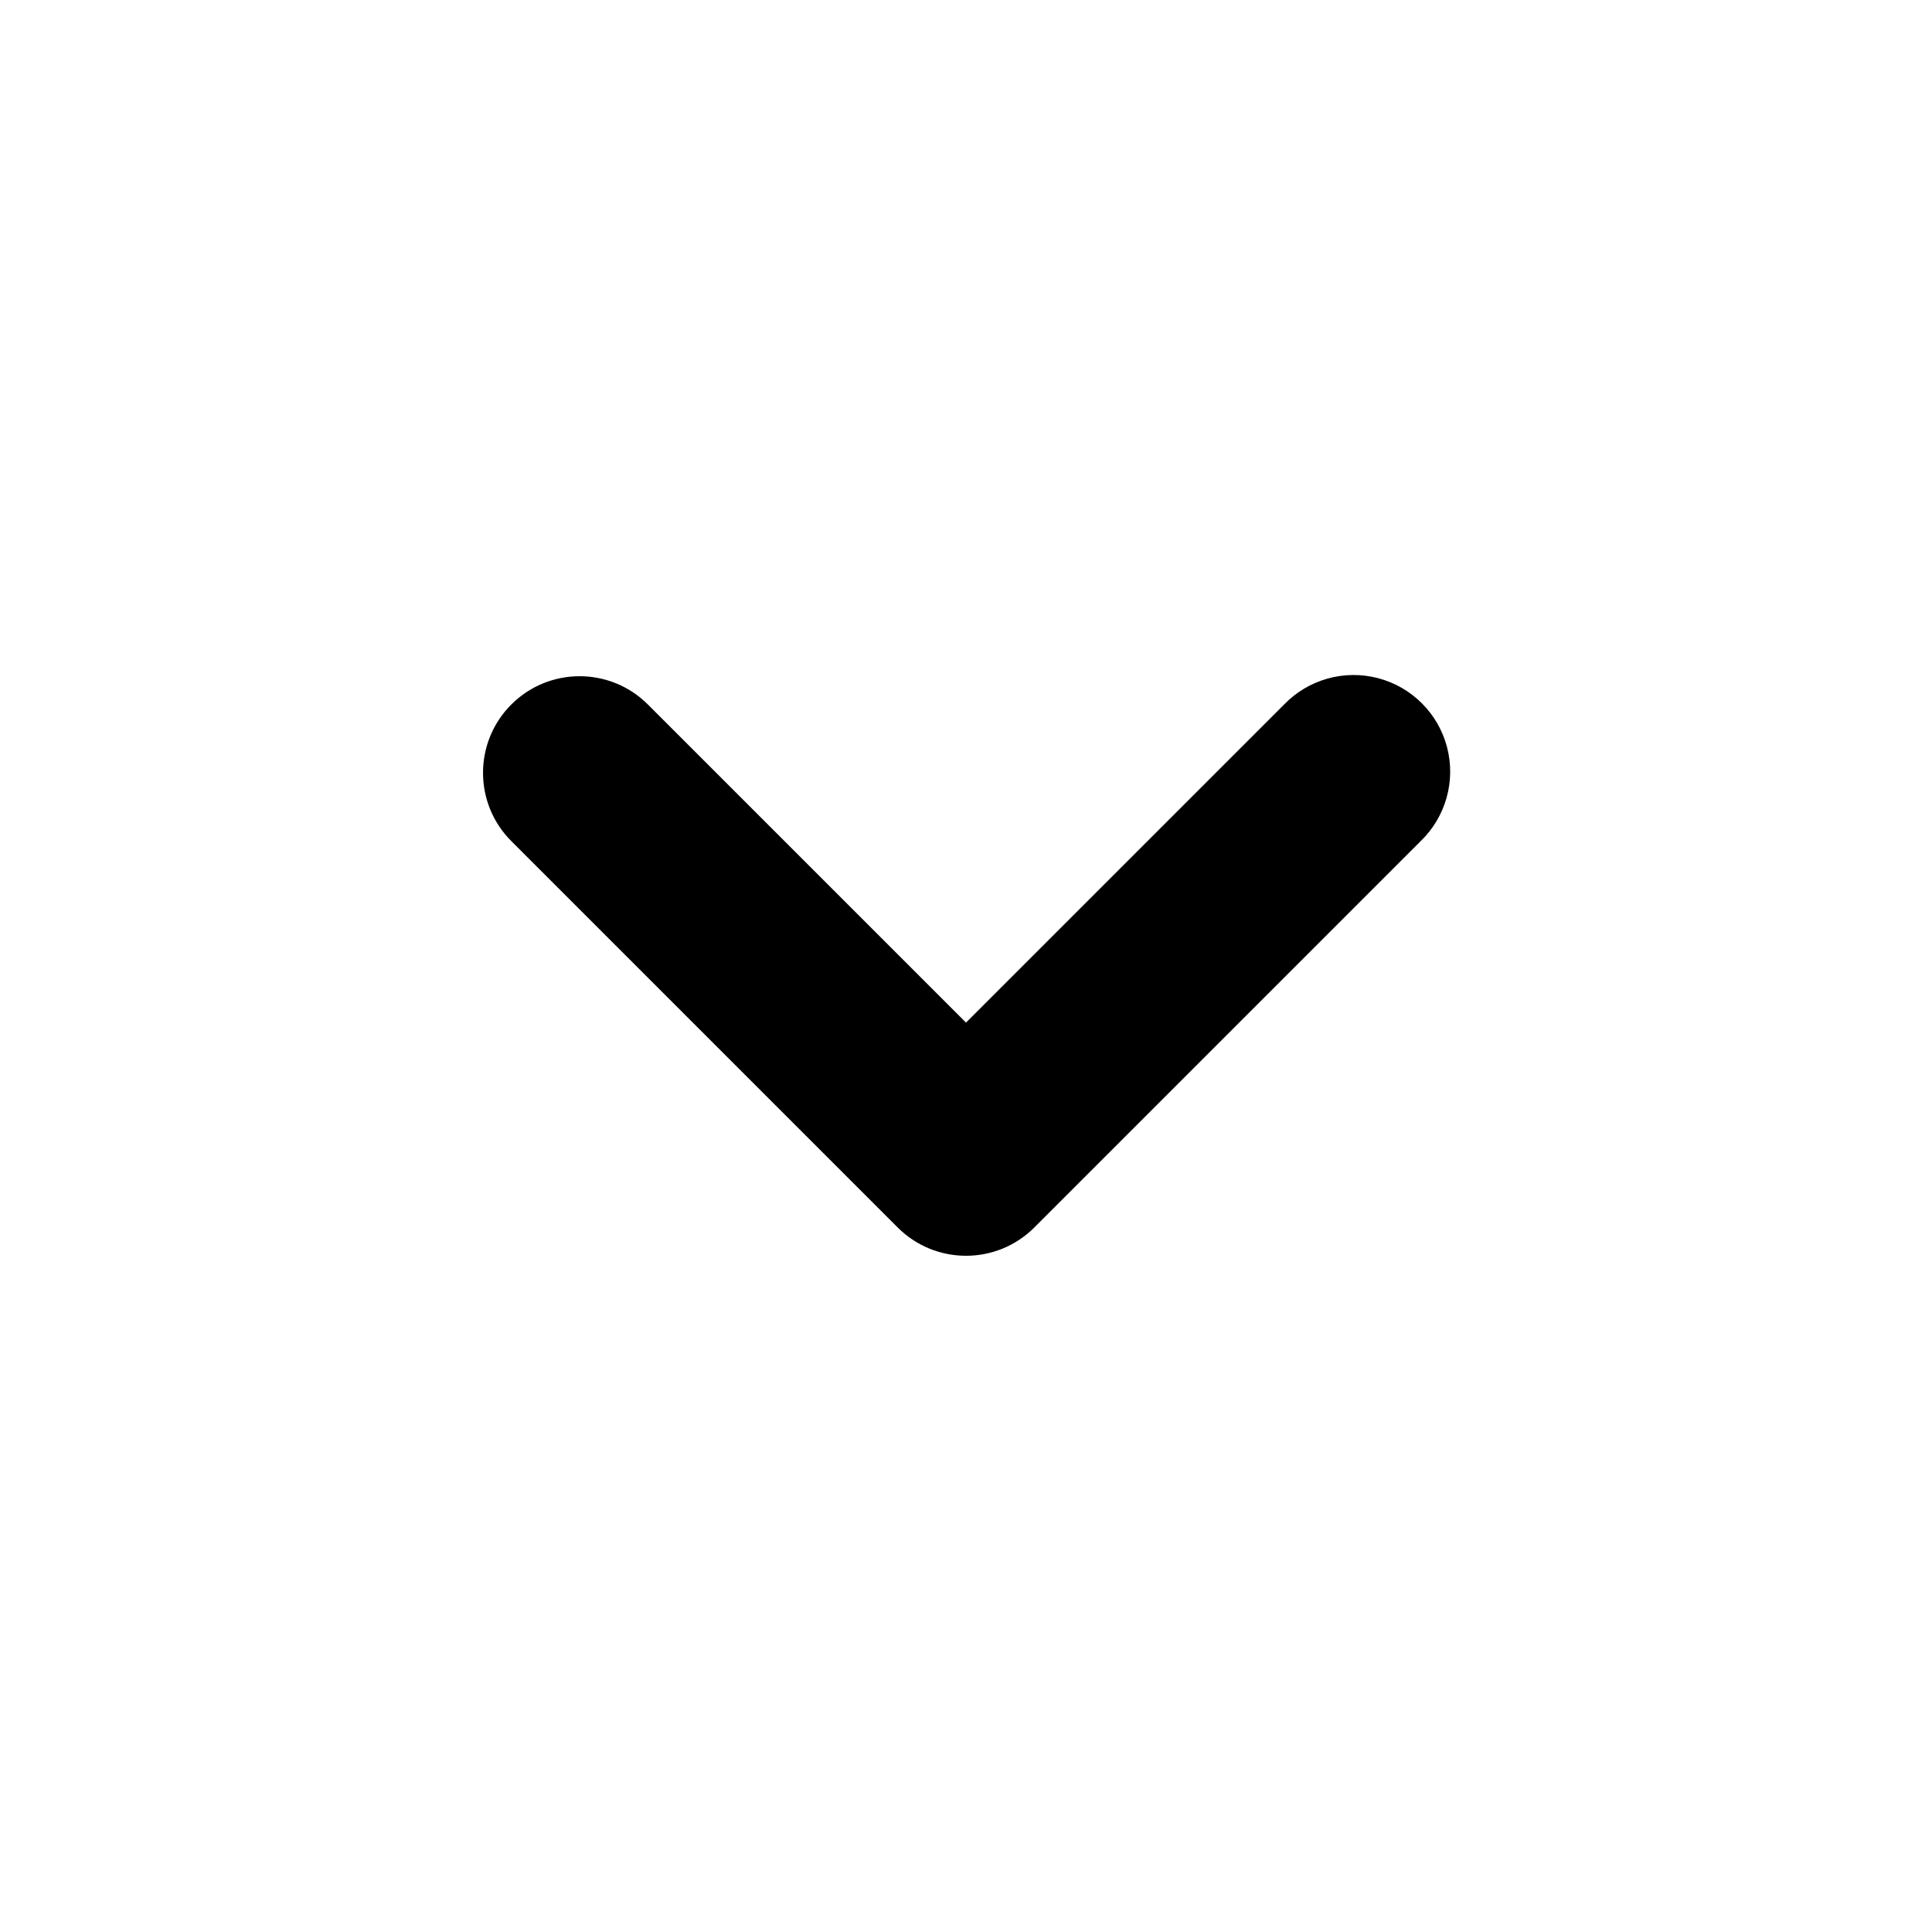
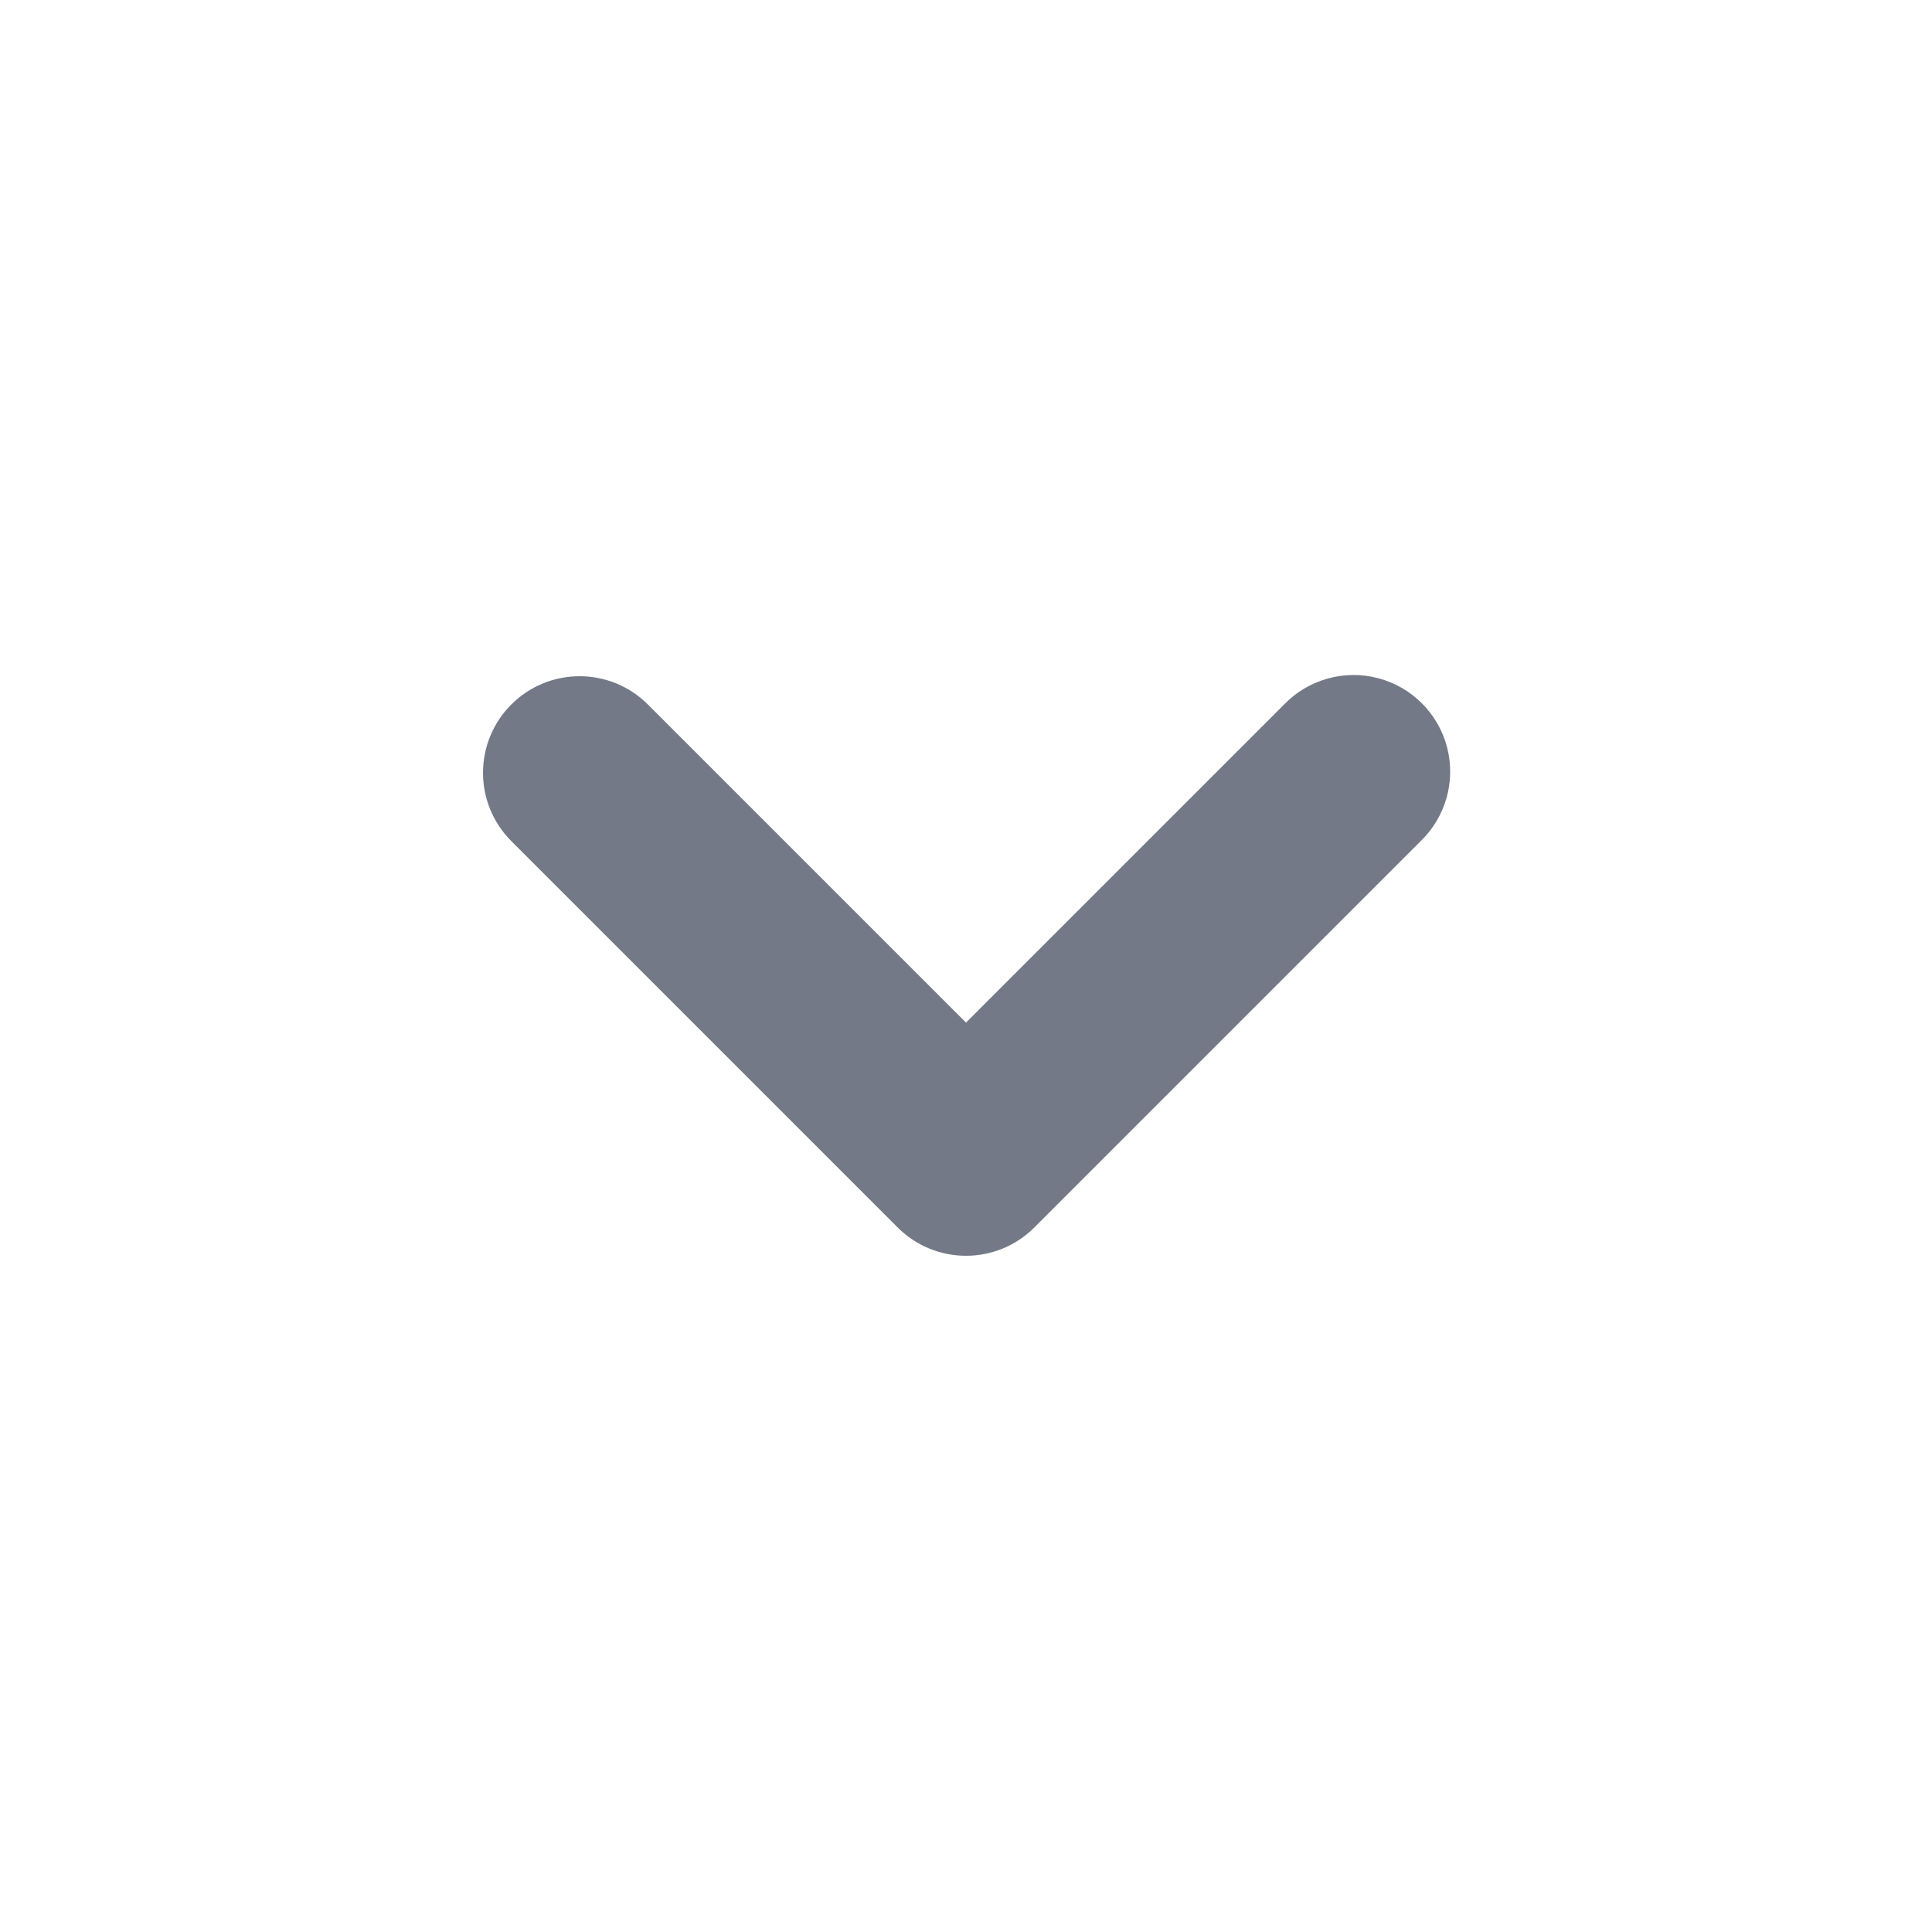
- <svg xmlns="http://www.w3.org/2000/svg" width="1em" height="1em" fill="currentColor" stroke="currentColor" stroke-width="0" aria-hidden="true" class="h-6 w-6" viewBox="0 0 20 20">
+ <svg xmlns="http://www.w3.org/2000/svg" width="1em" height="1em" fill="#737987" stroke="currentColor" stroke-width="0" aria-hidden="true" class="h-6 w-6" viewBox="0 0 20 20">
  <path fill-rule="evenodd" stroke="none" d="M5.293 7.293a1 1 0 0 1 1.414 0L10 10.586l3.293-3.293a1 1 0 1 1 1.414 1.414l-4 4a1 1 0 0 1-1.414 0l-4-4a1 1 0 0 1 0-1.414" clip-rule="evenodd" />
</svg>
